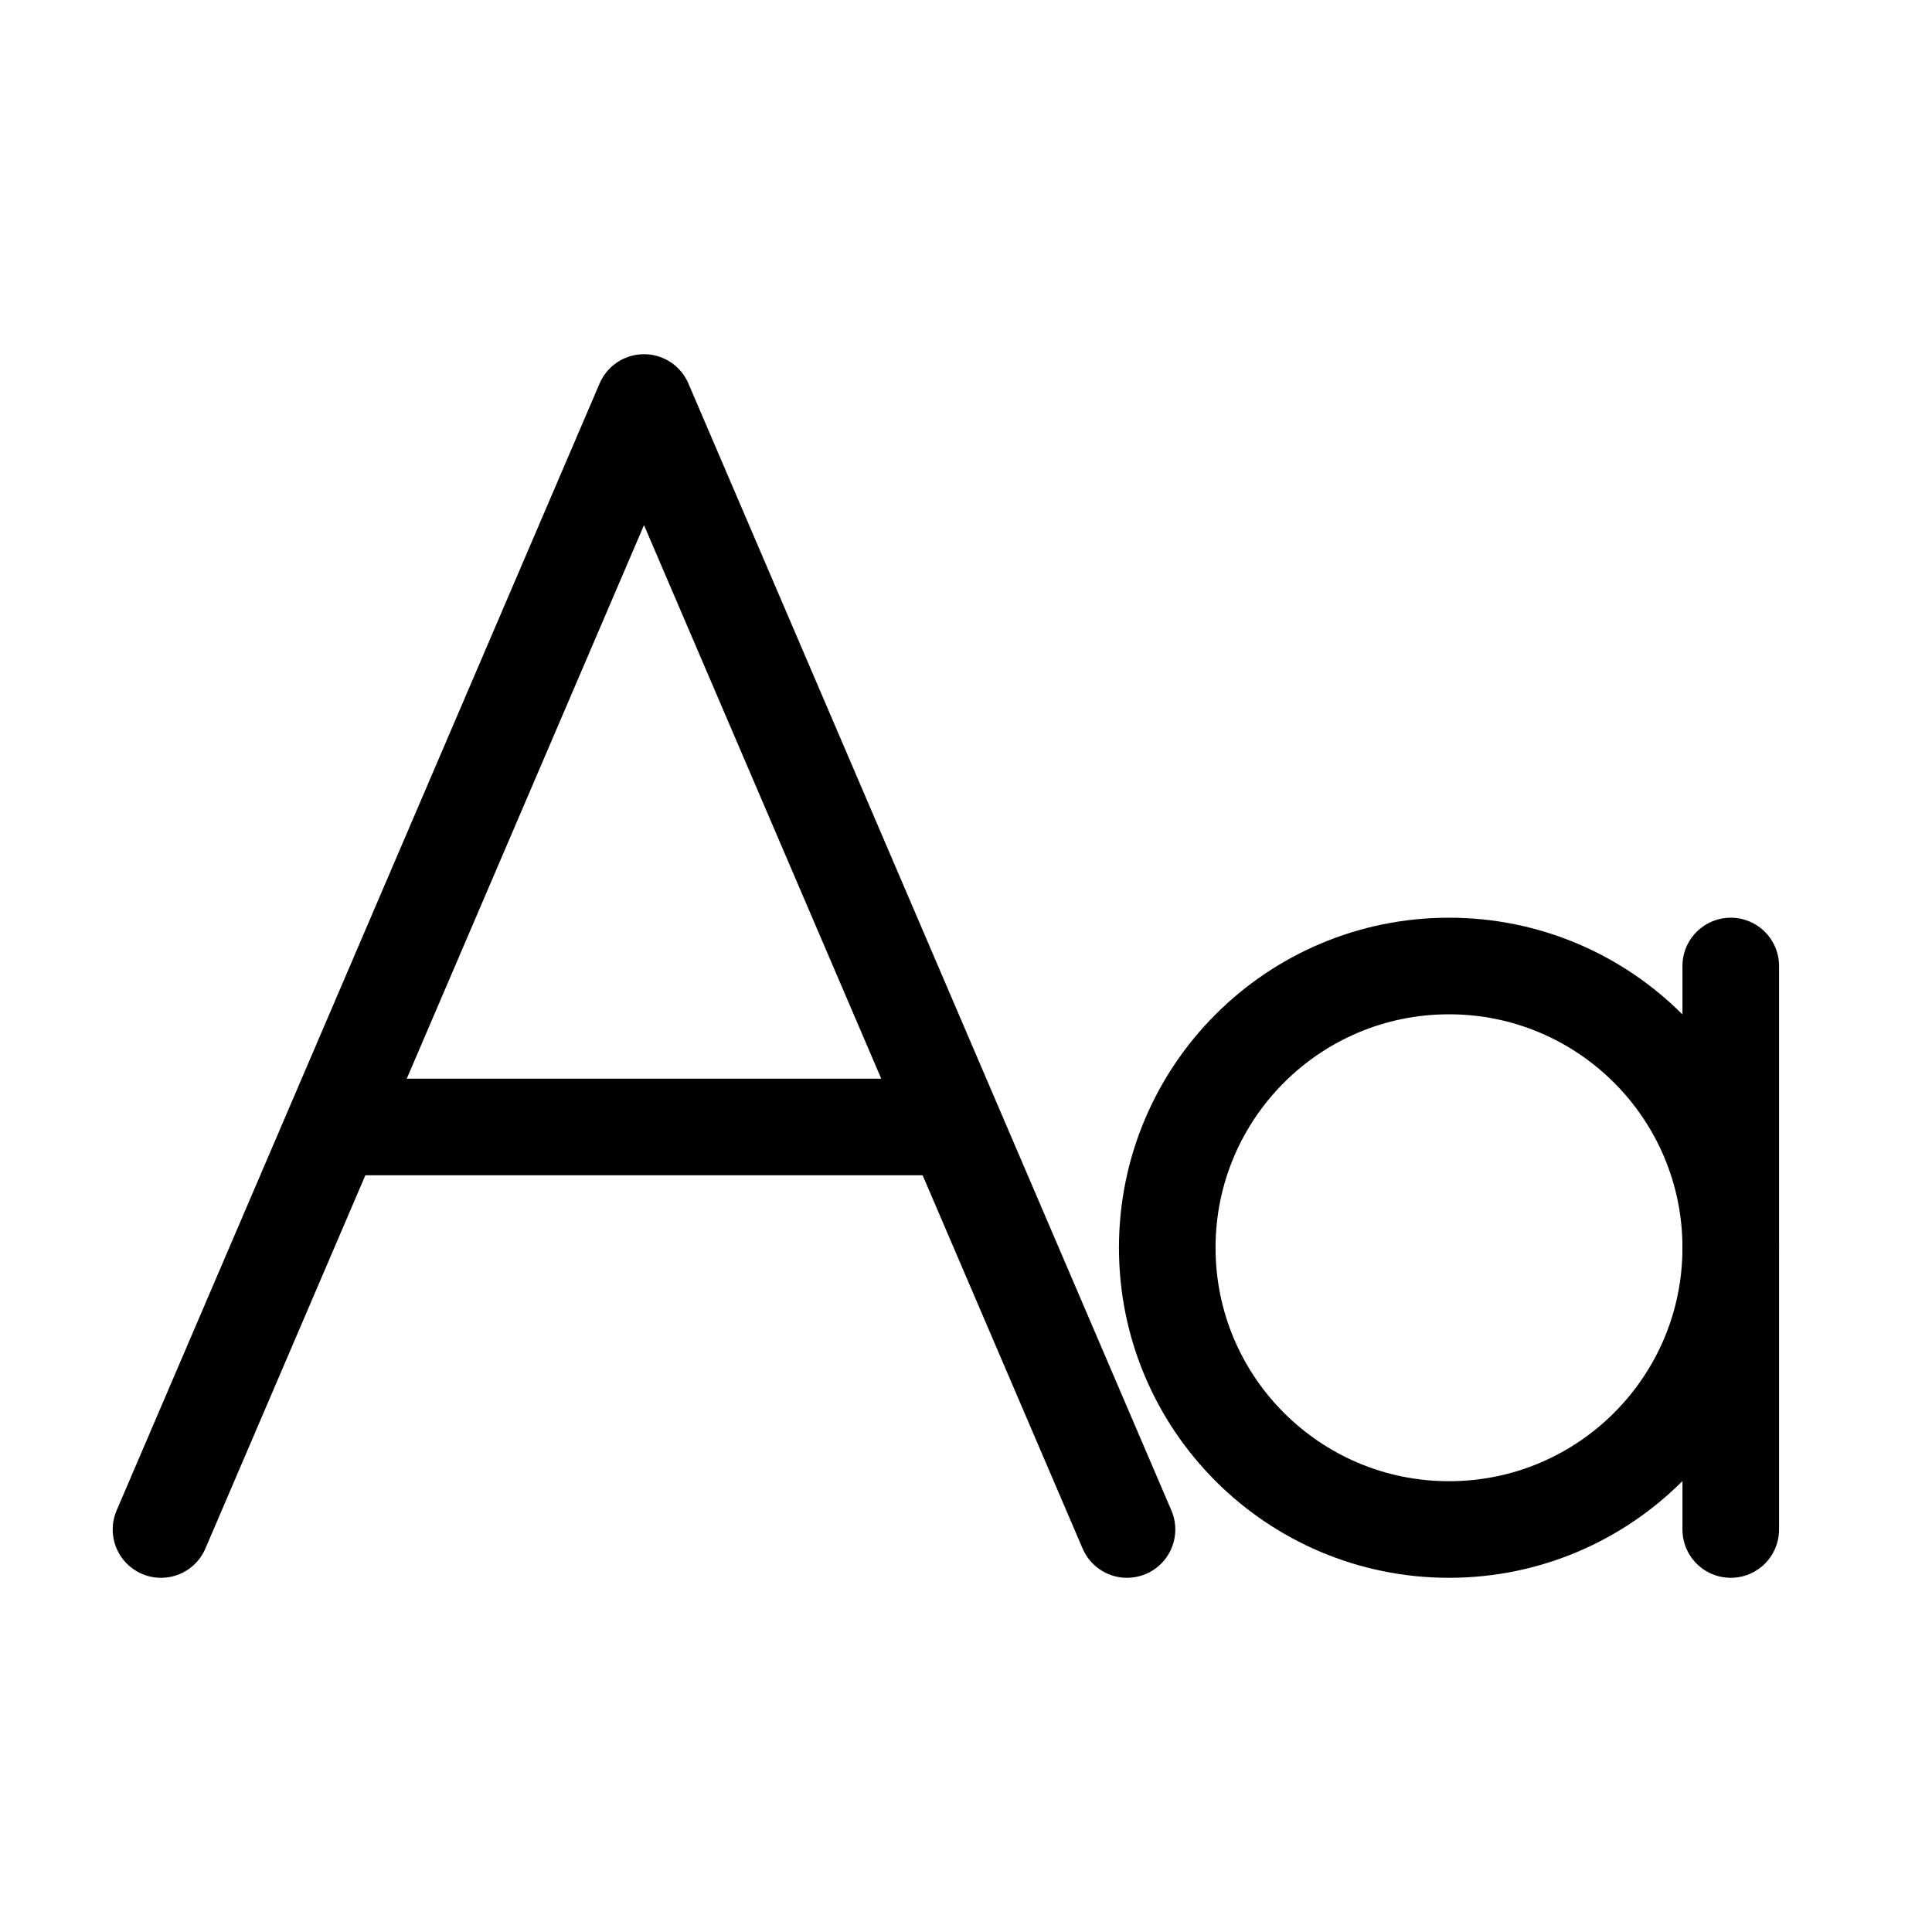
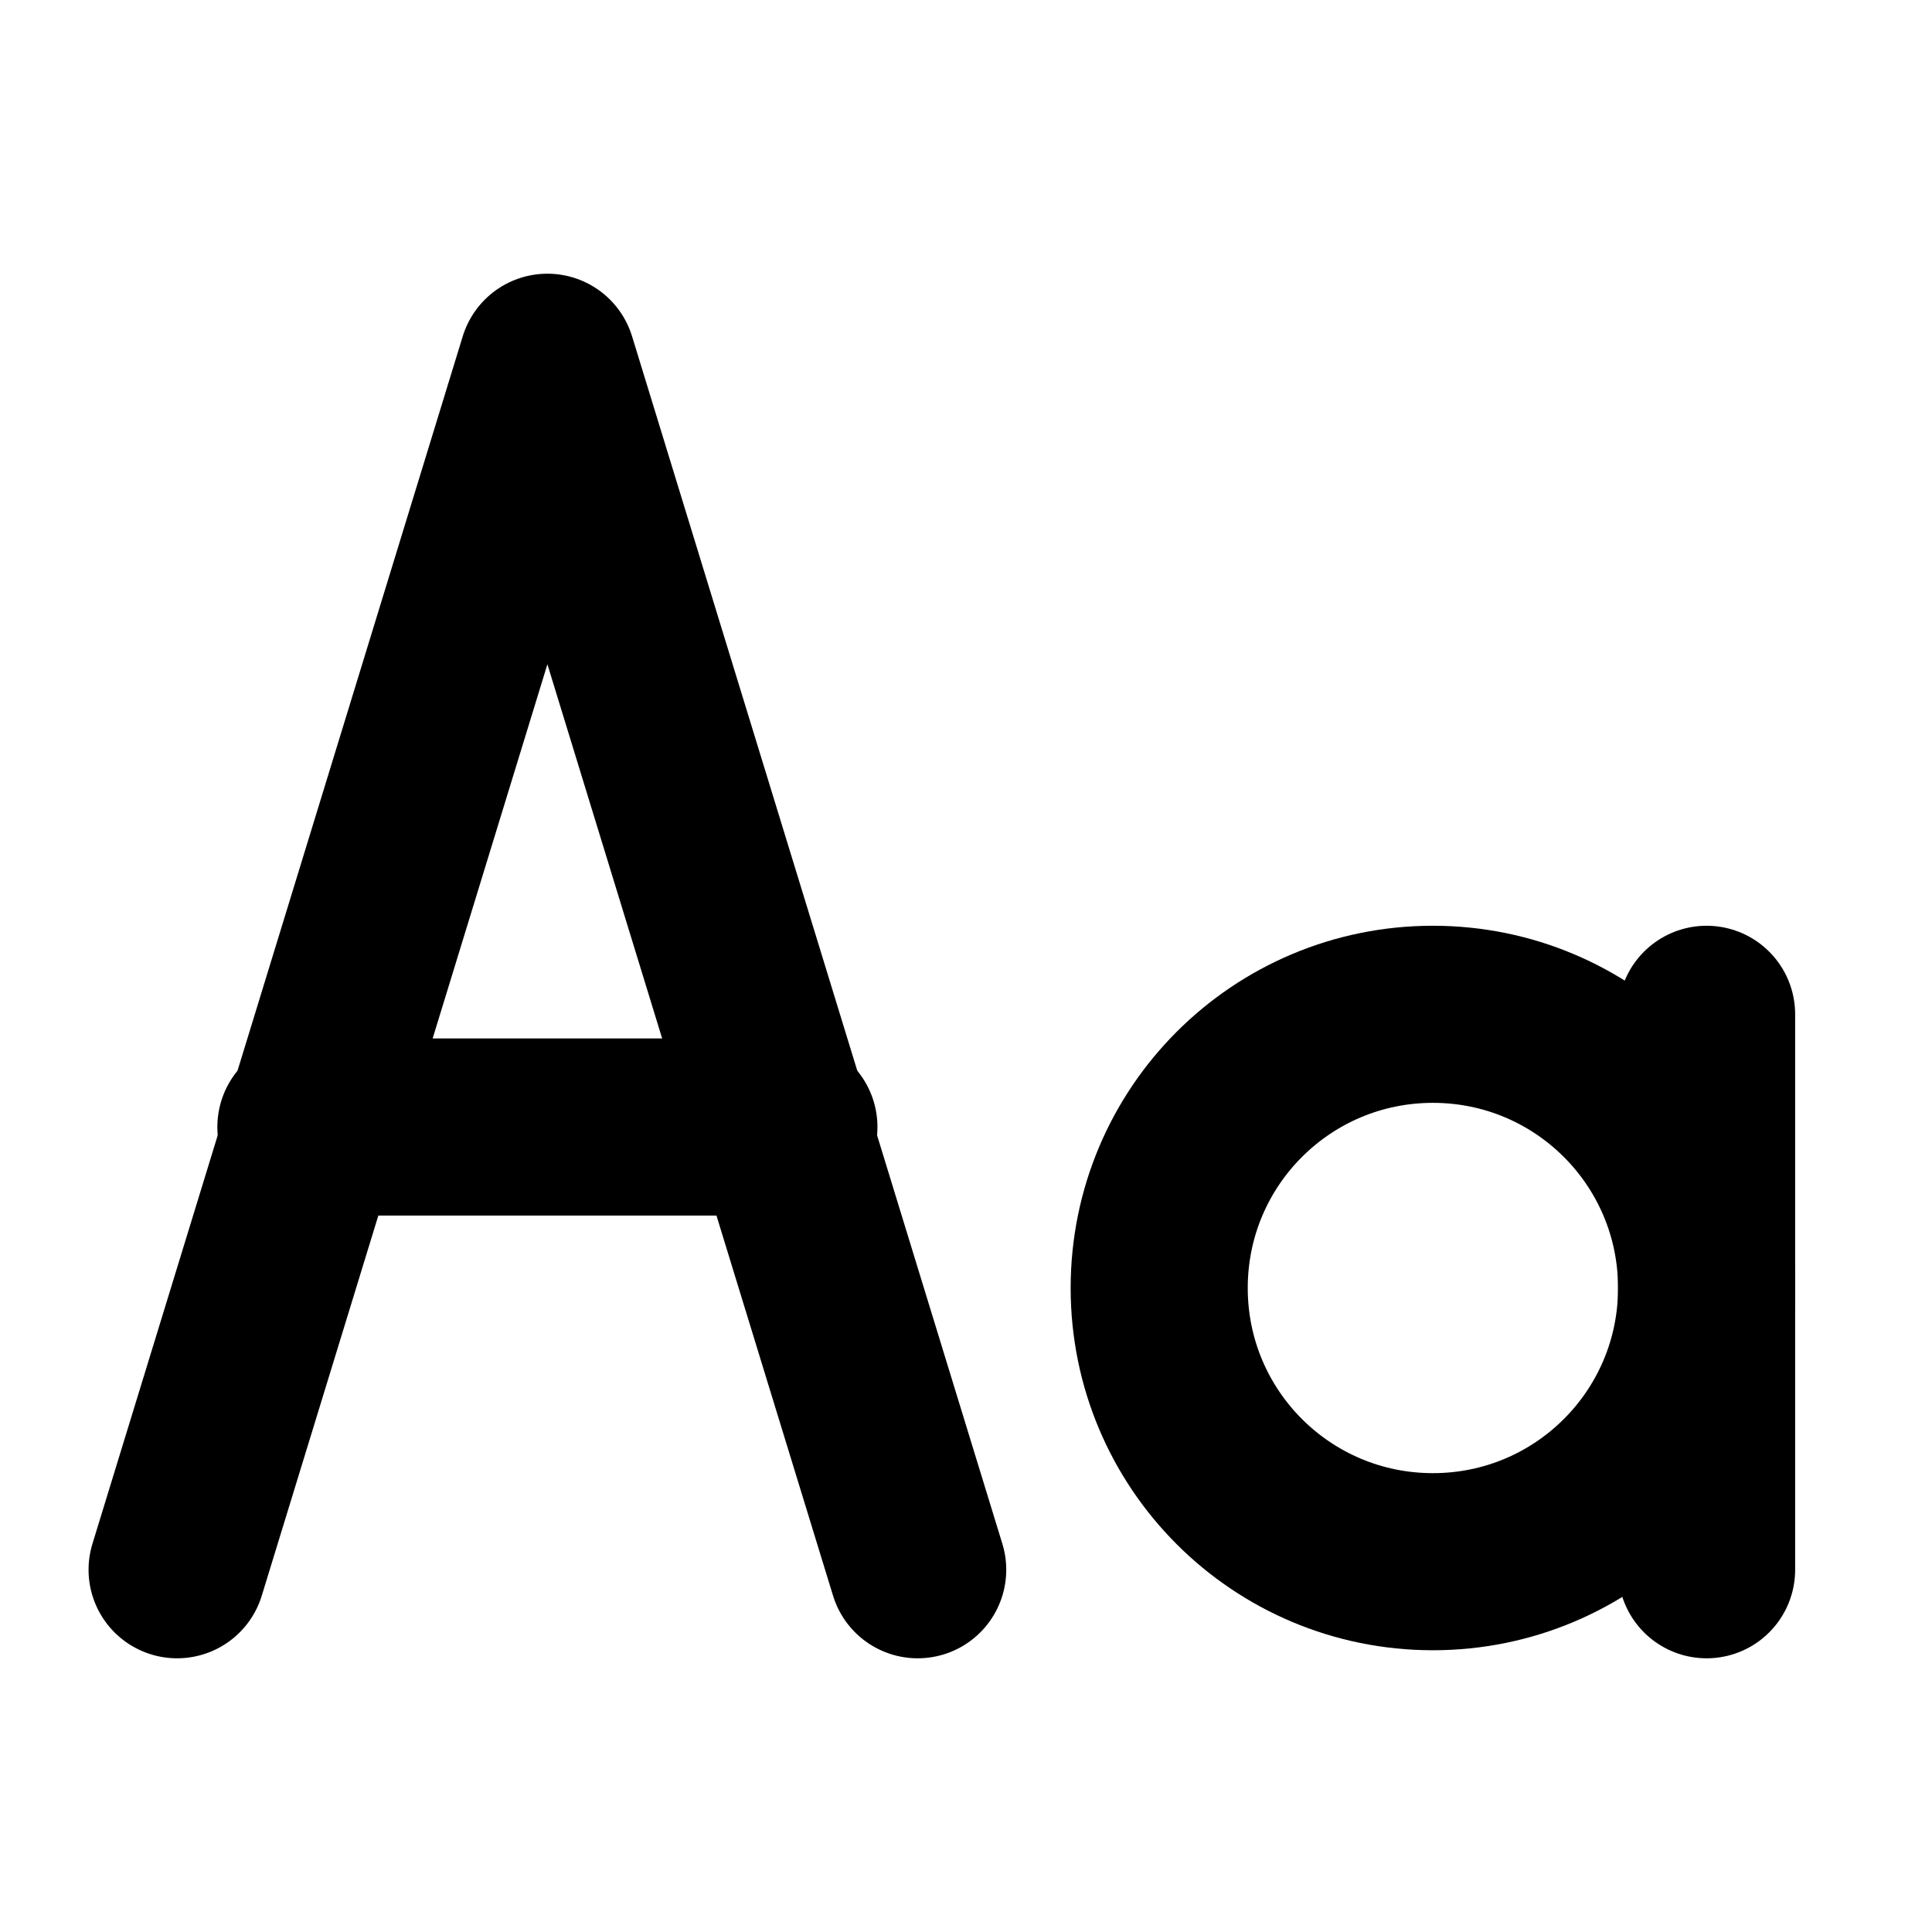
- <svg xmlns="http://www.w3.org/2000/svg" viewBox="0 0 48 48">
-   <g fill="none" stroke="#000" stroke-width="2.4" stroke-linecap="round" stroke-linejoin="round">
-     <path d="M4 38 L16 10 L28 38" />
-     <path d="M8.5 28 H23.5" />
-     <circle cx="36" cy="31" r="7" />
-     <path d="M43 24 V38" />
-   </g>
+ <svg xmlns="http://www.w3.org/2000/svg" width="24" height="24" viewBox="0 0 24 24" fill="none">
+   <path d="M2.2 19.5L6.8 4.5L11.4 19.5" stroke="#000" stroke-width="2.2" stroke-linecap="round" stroke-linejoin="round" />
+   <path d="M3.8 14H9.8" stroke="#000" stroke-width="2.2" stroke-linecap="round" stroke-linejoin="round" />
+   <path d="M17.8 19.4C19.68 19.4 21.2 17.88 21.2 16C21.2 14.12 19.68 12.6 17.8 12.6C15.92 12.6 14.4 14.12 14.4 16C14.4 17.88 15.92 19.4 17.8 19.4Z" stroke="#000" stroke-width="2.2" stroke-linecap="round" stroke-linejoin="round" />
+   <path d="M21.2 12.6V19.5" stroke="#000" stroke-width="2.2" stroke-linecap="round" stroke-linejoin="round" />
</svg>
